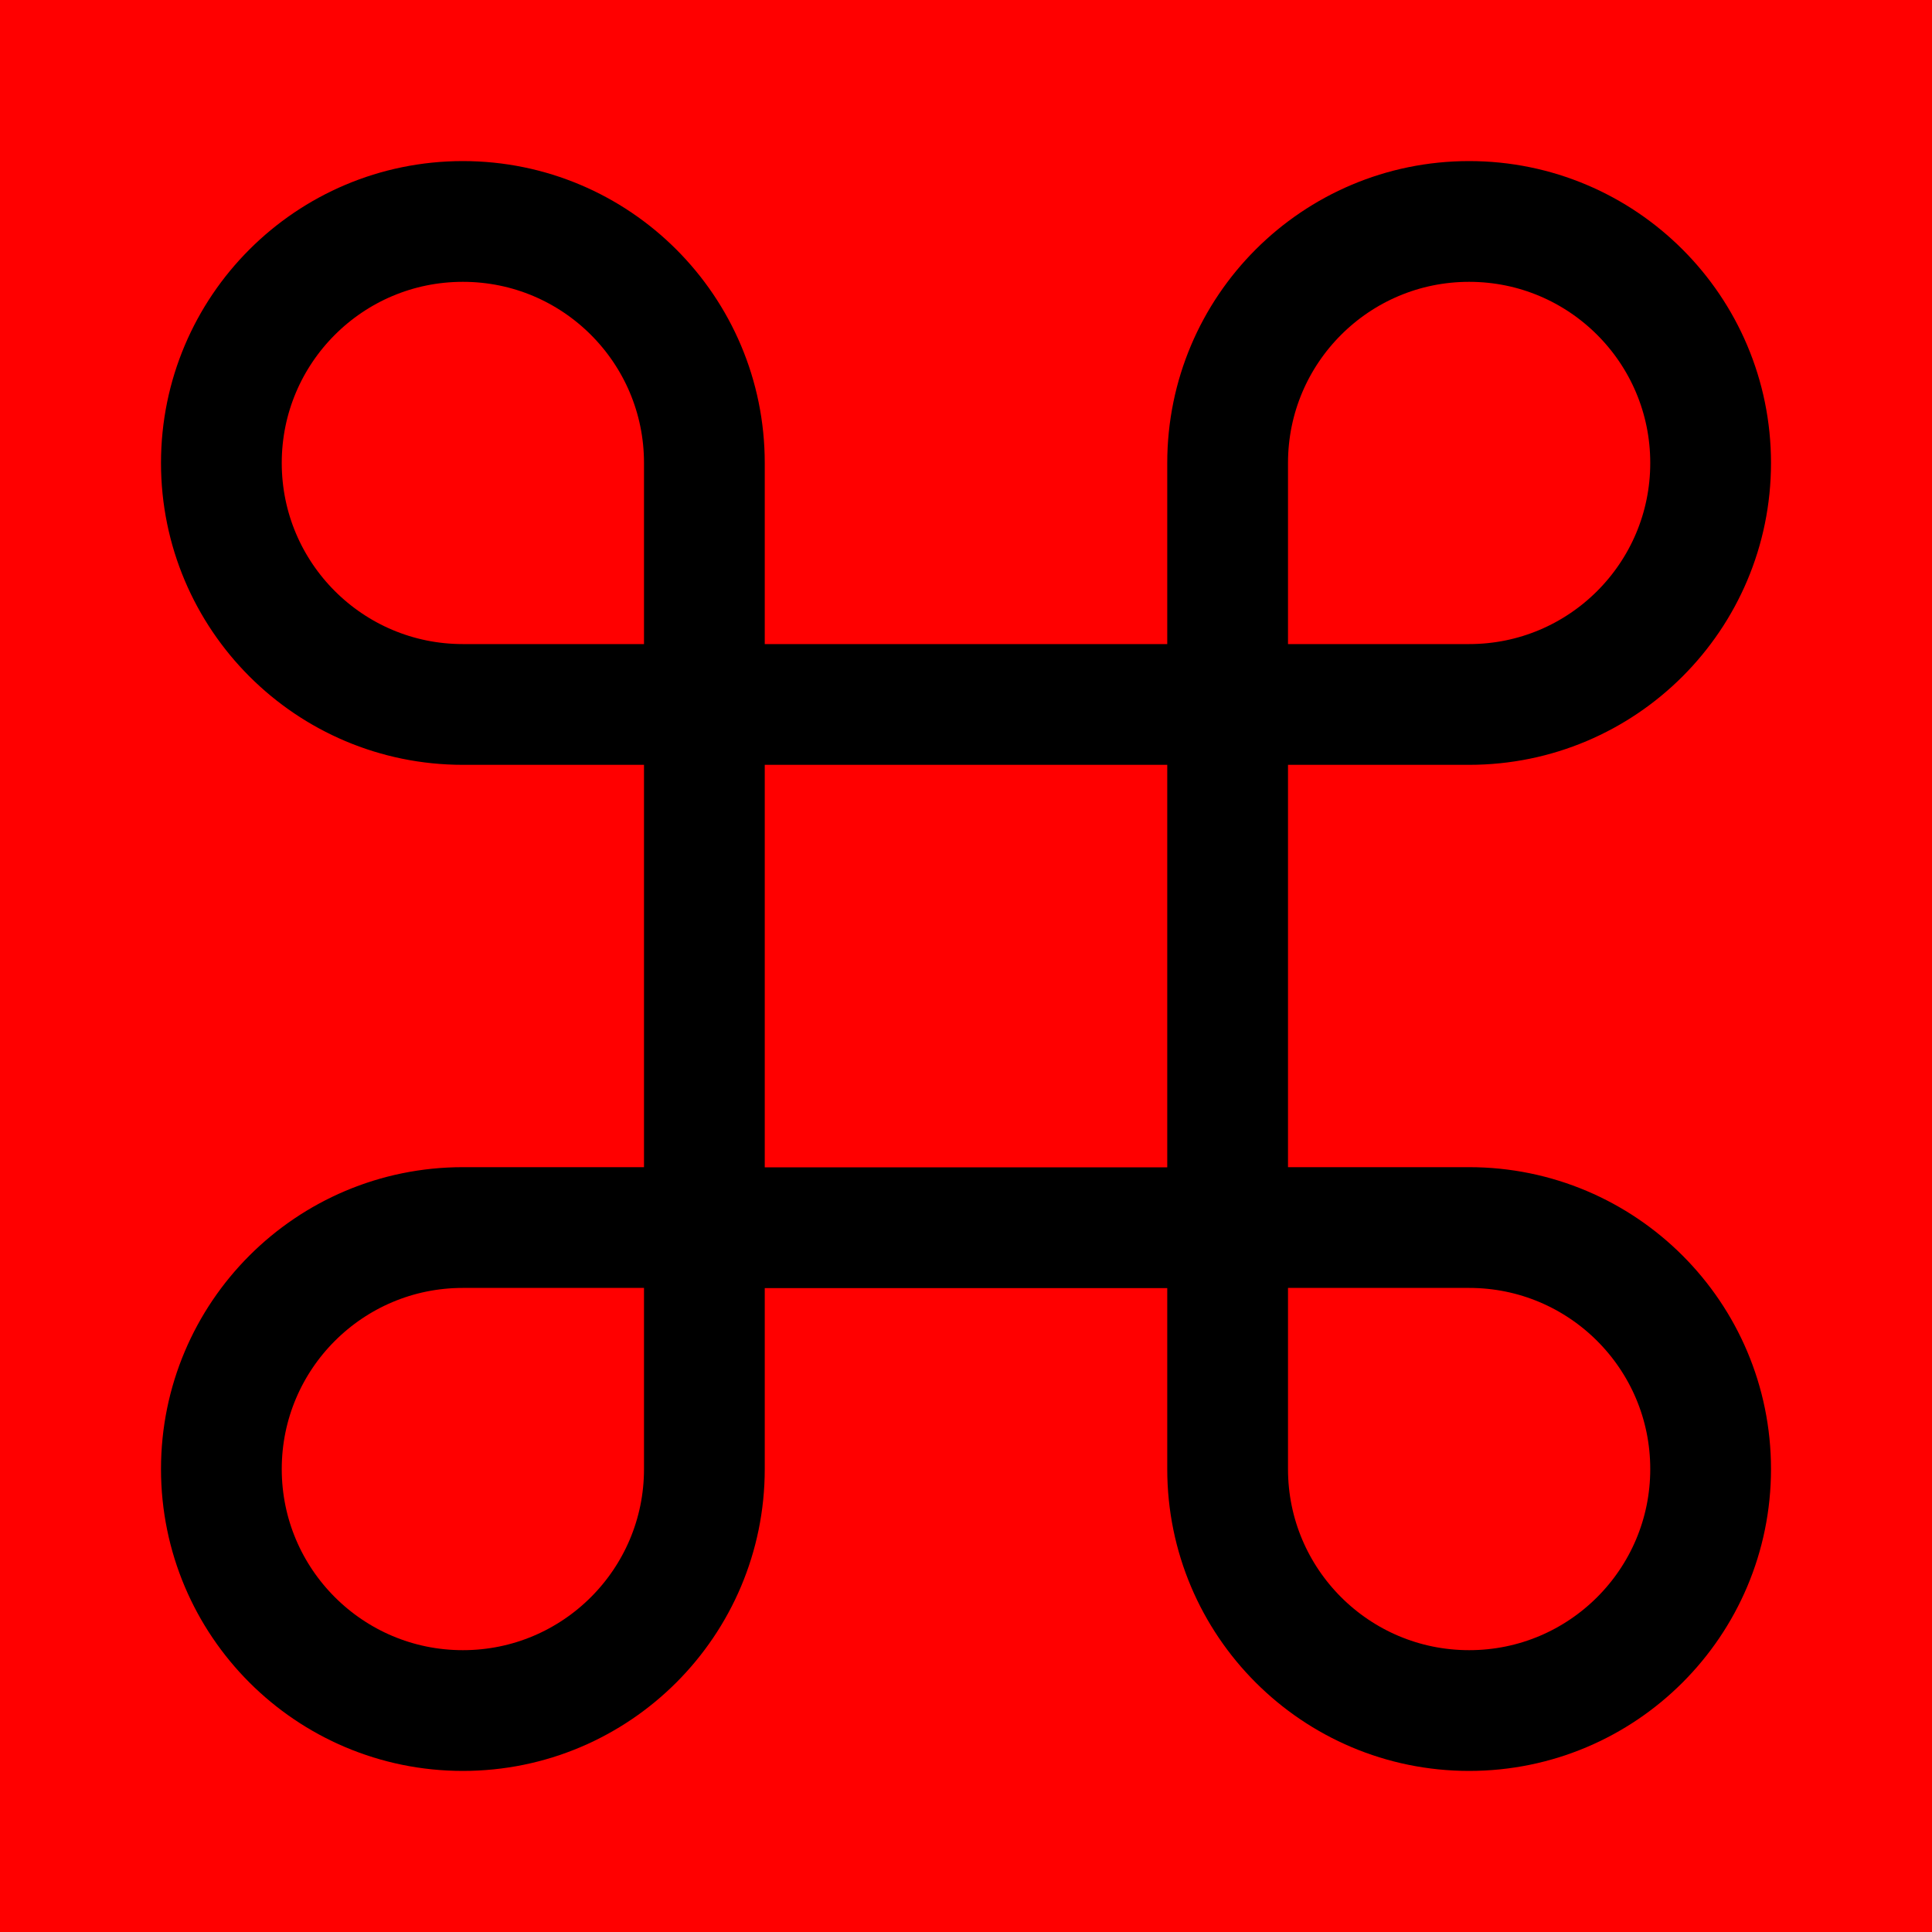
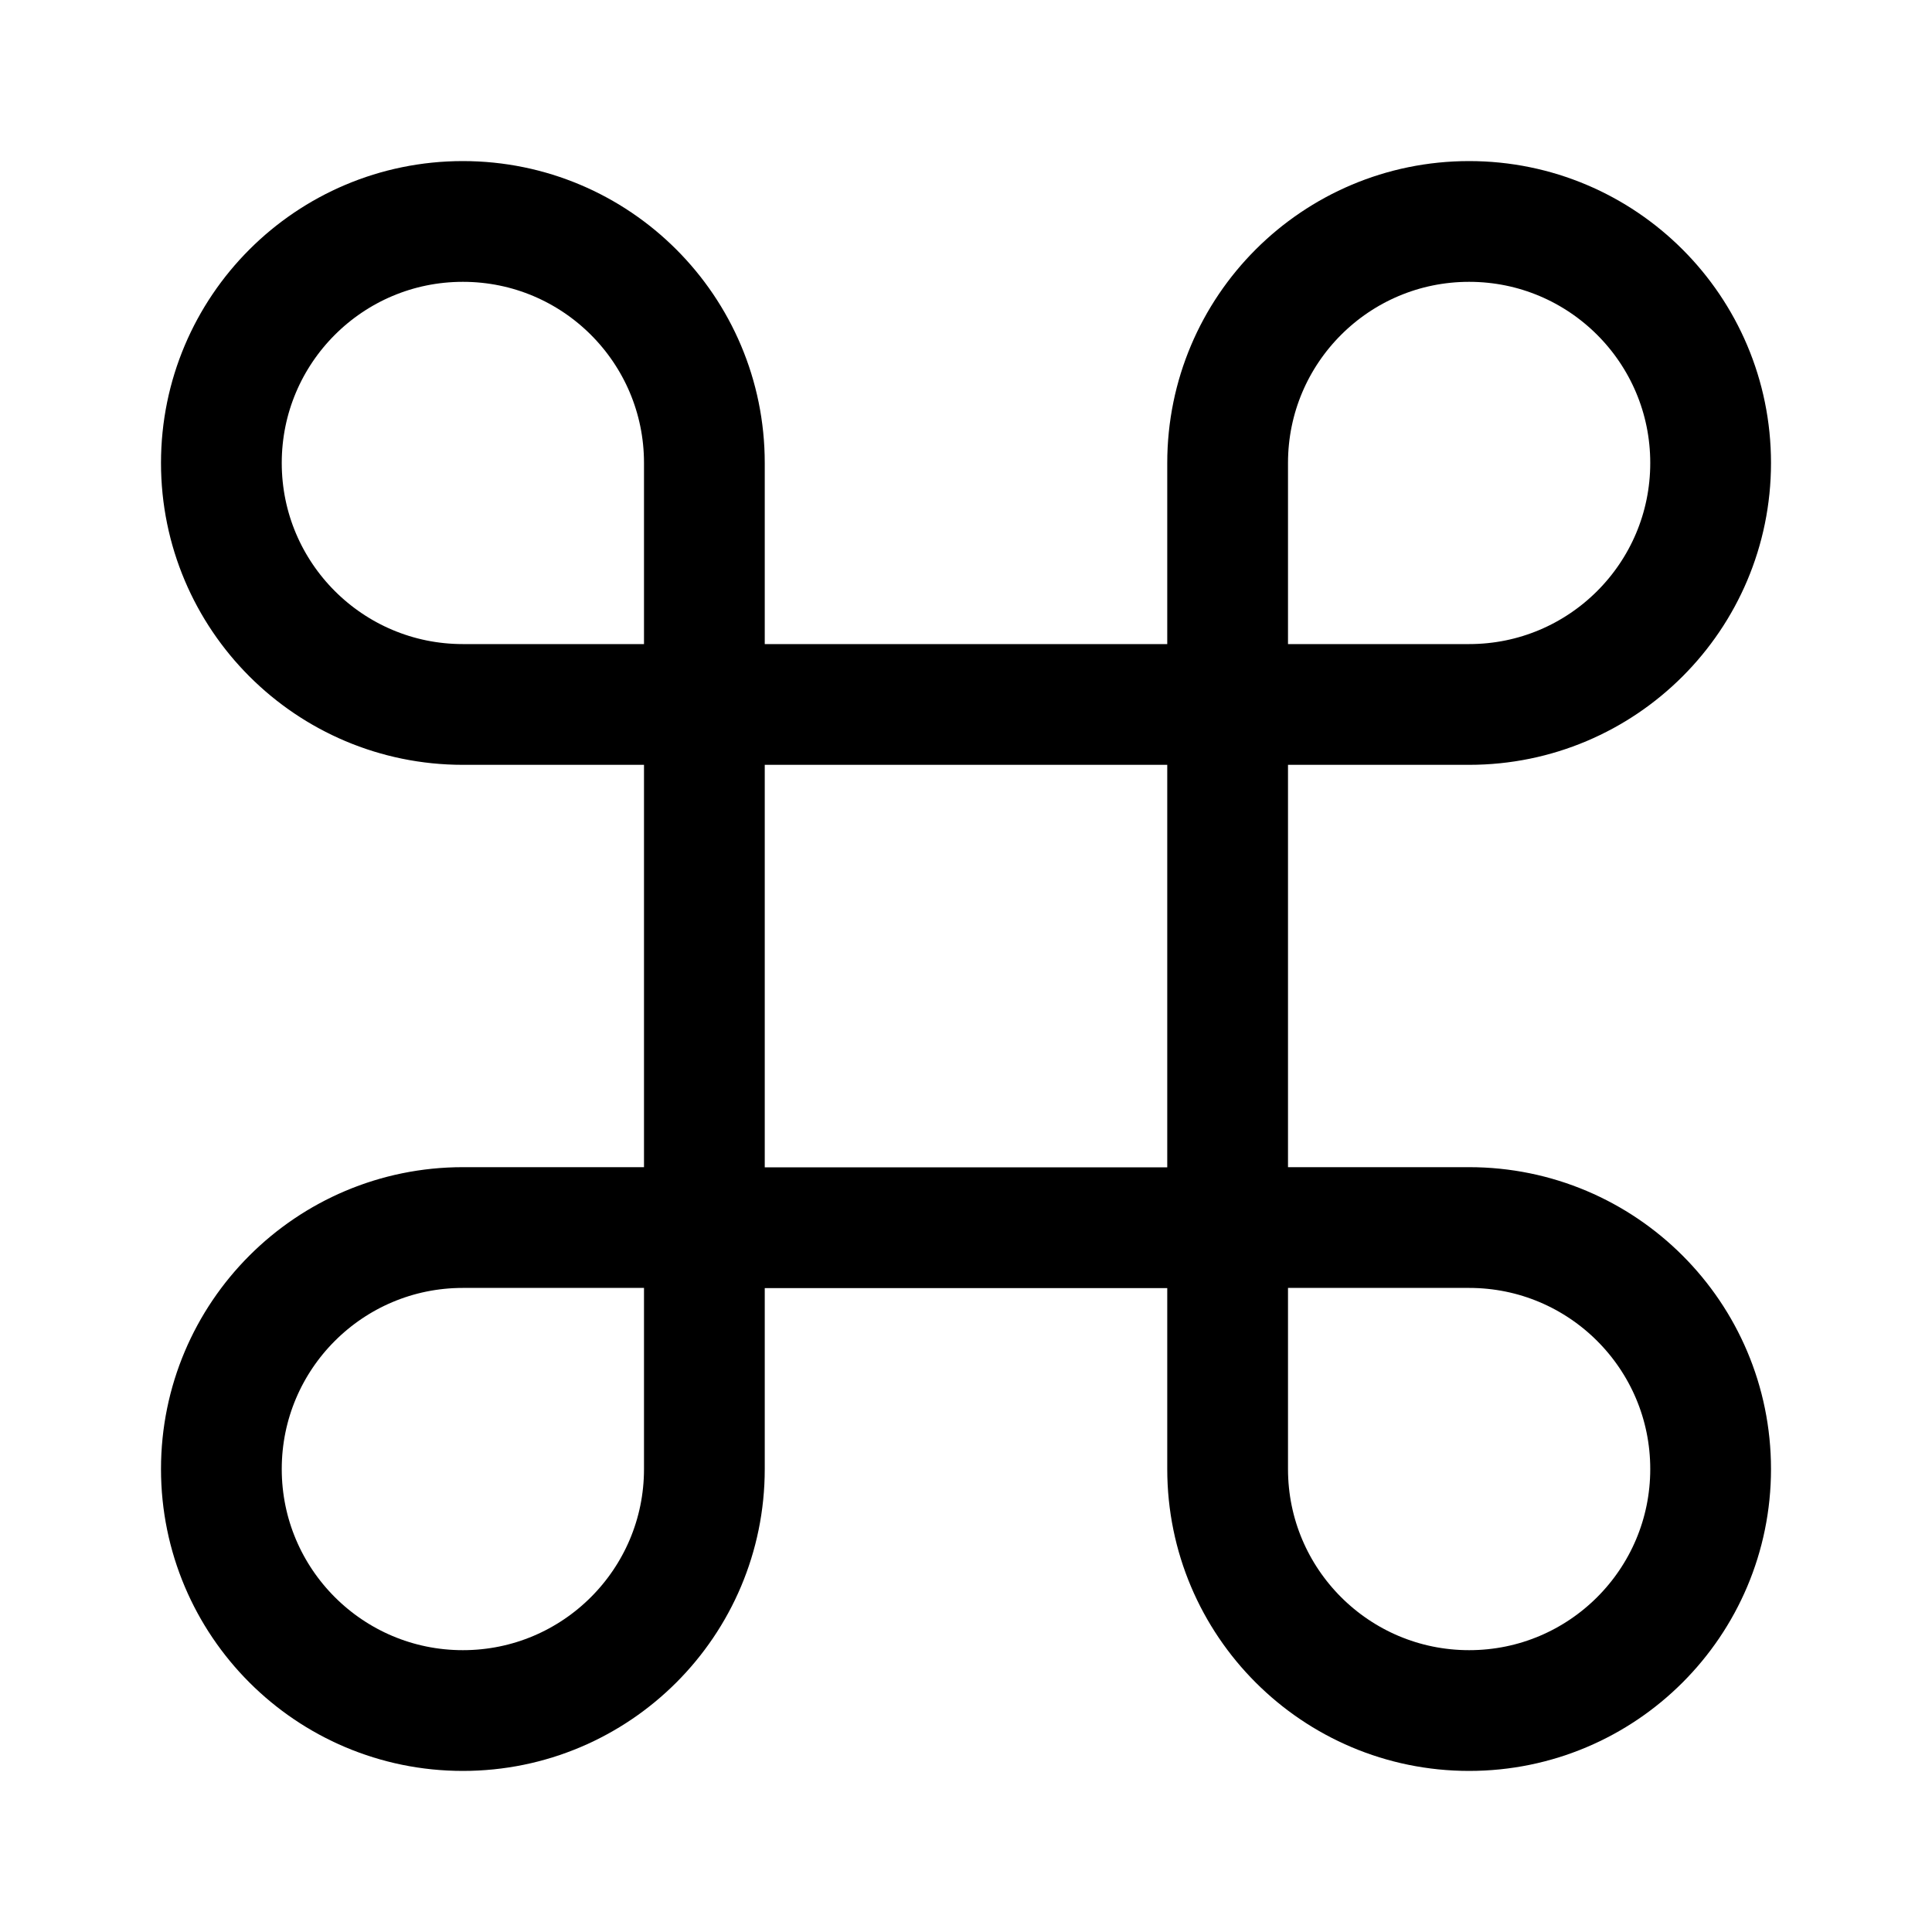
<svg xmlns="http://www.w3.org/2000/svg" width="24" height="24" fill="none" viewBox="0 0 24 24">
-   <path fill="red" d="M0 0h24v24H0z" />
  <path stroke="currentColor" stroke-linecap="round" stroke-linejoin="round" stroke-width="1.5" d="M2.75 5.751a3 3 0 0 1 3-3v0a3 3 0 0 1 3 3v3h-3a3 3 0 0 1-3-3m0 12.498a3 3 0 0 0 3 3v0a3 3 0 0 0 3-3v-3h-3a3 3 0 0 0-3 3m18.5-12.498a3 3 0 0 0-3-3v0a3 3 0 0 0-3 3v3h3a3 3 0 0 0 3-3m0 12.498a3 3 0 0 1-3 3v0a3 3 0 0 1-3-3v-3h3a3 3 0 0 1 3 3M8.75 8.751h6.5v6.5h-6.5z" />
</svg>
